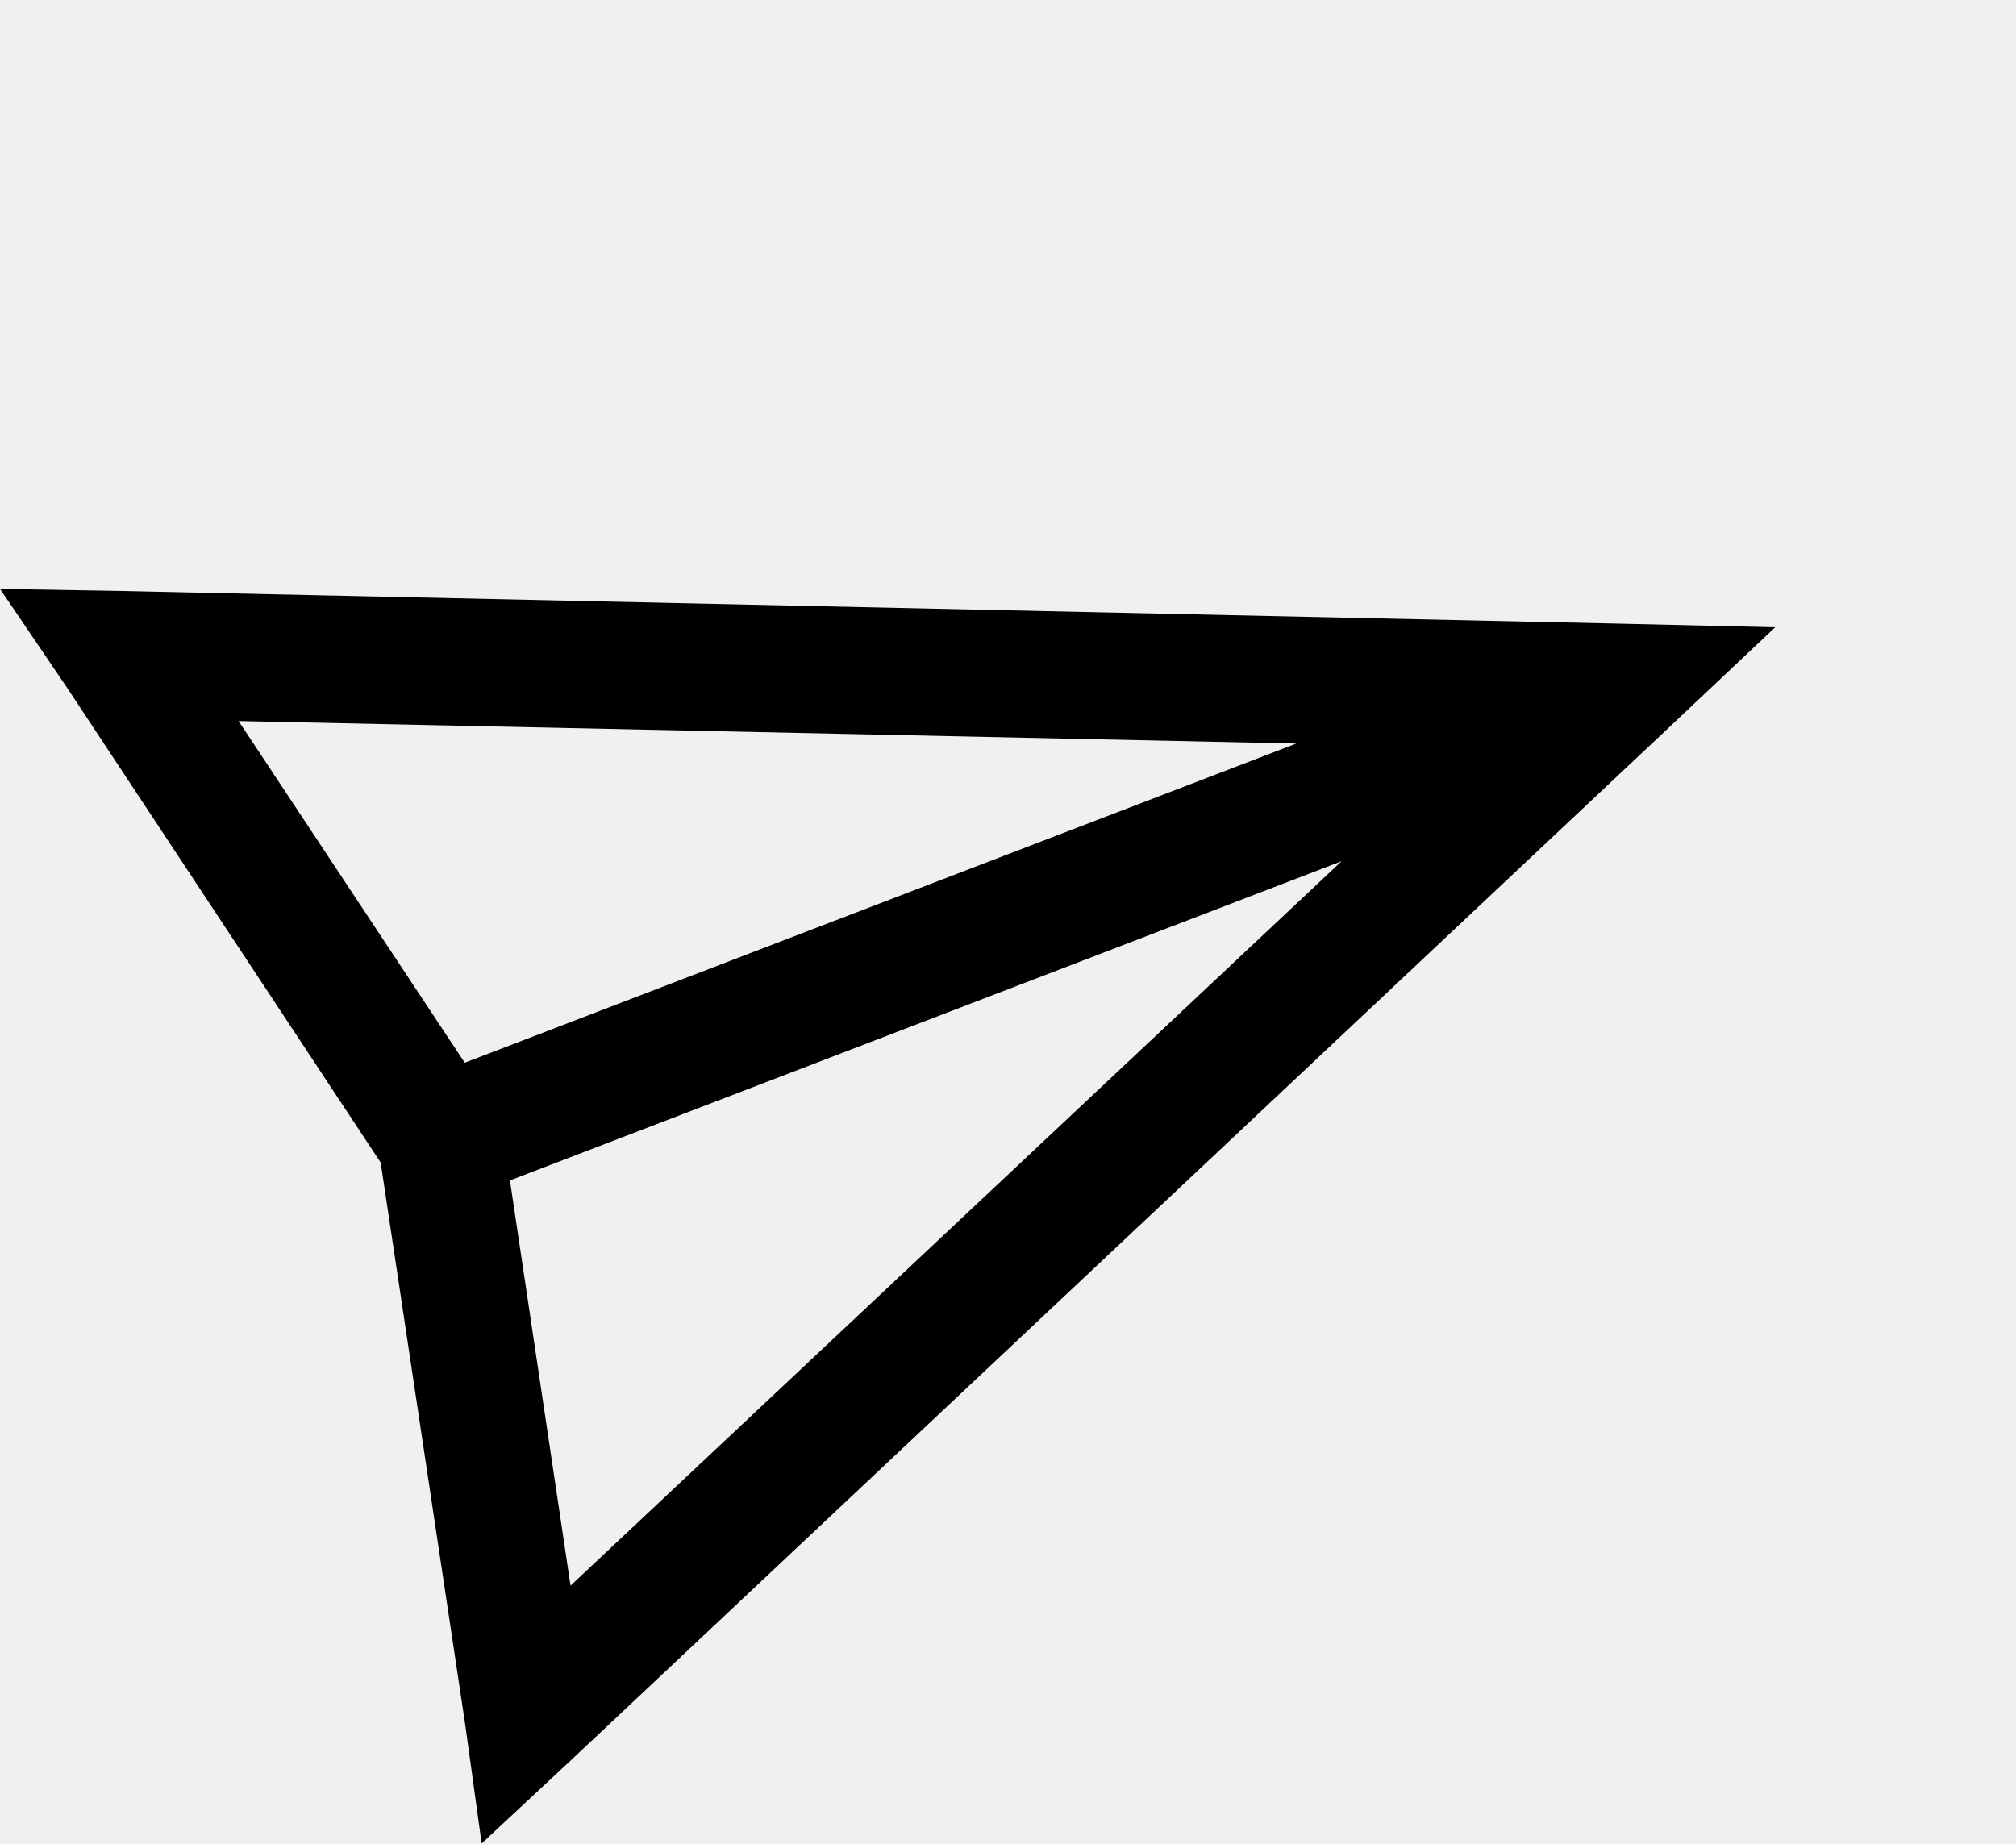
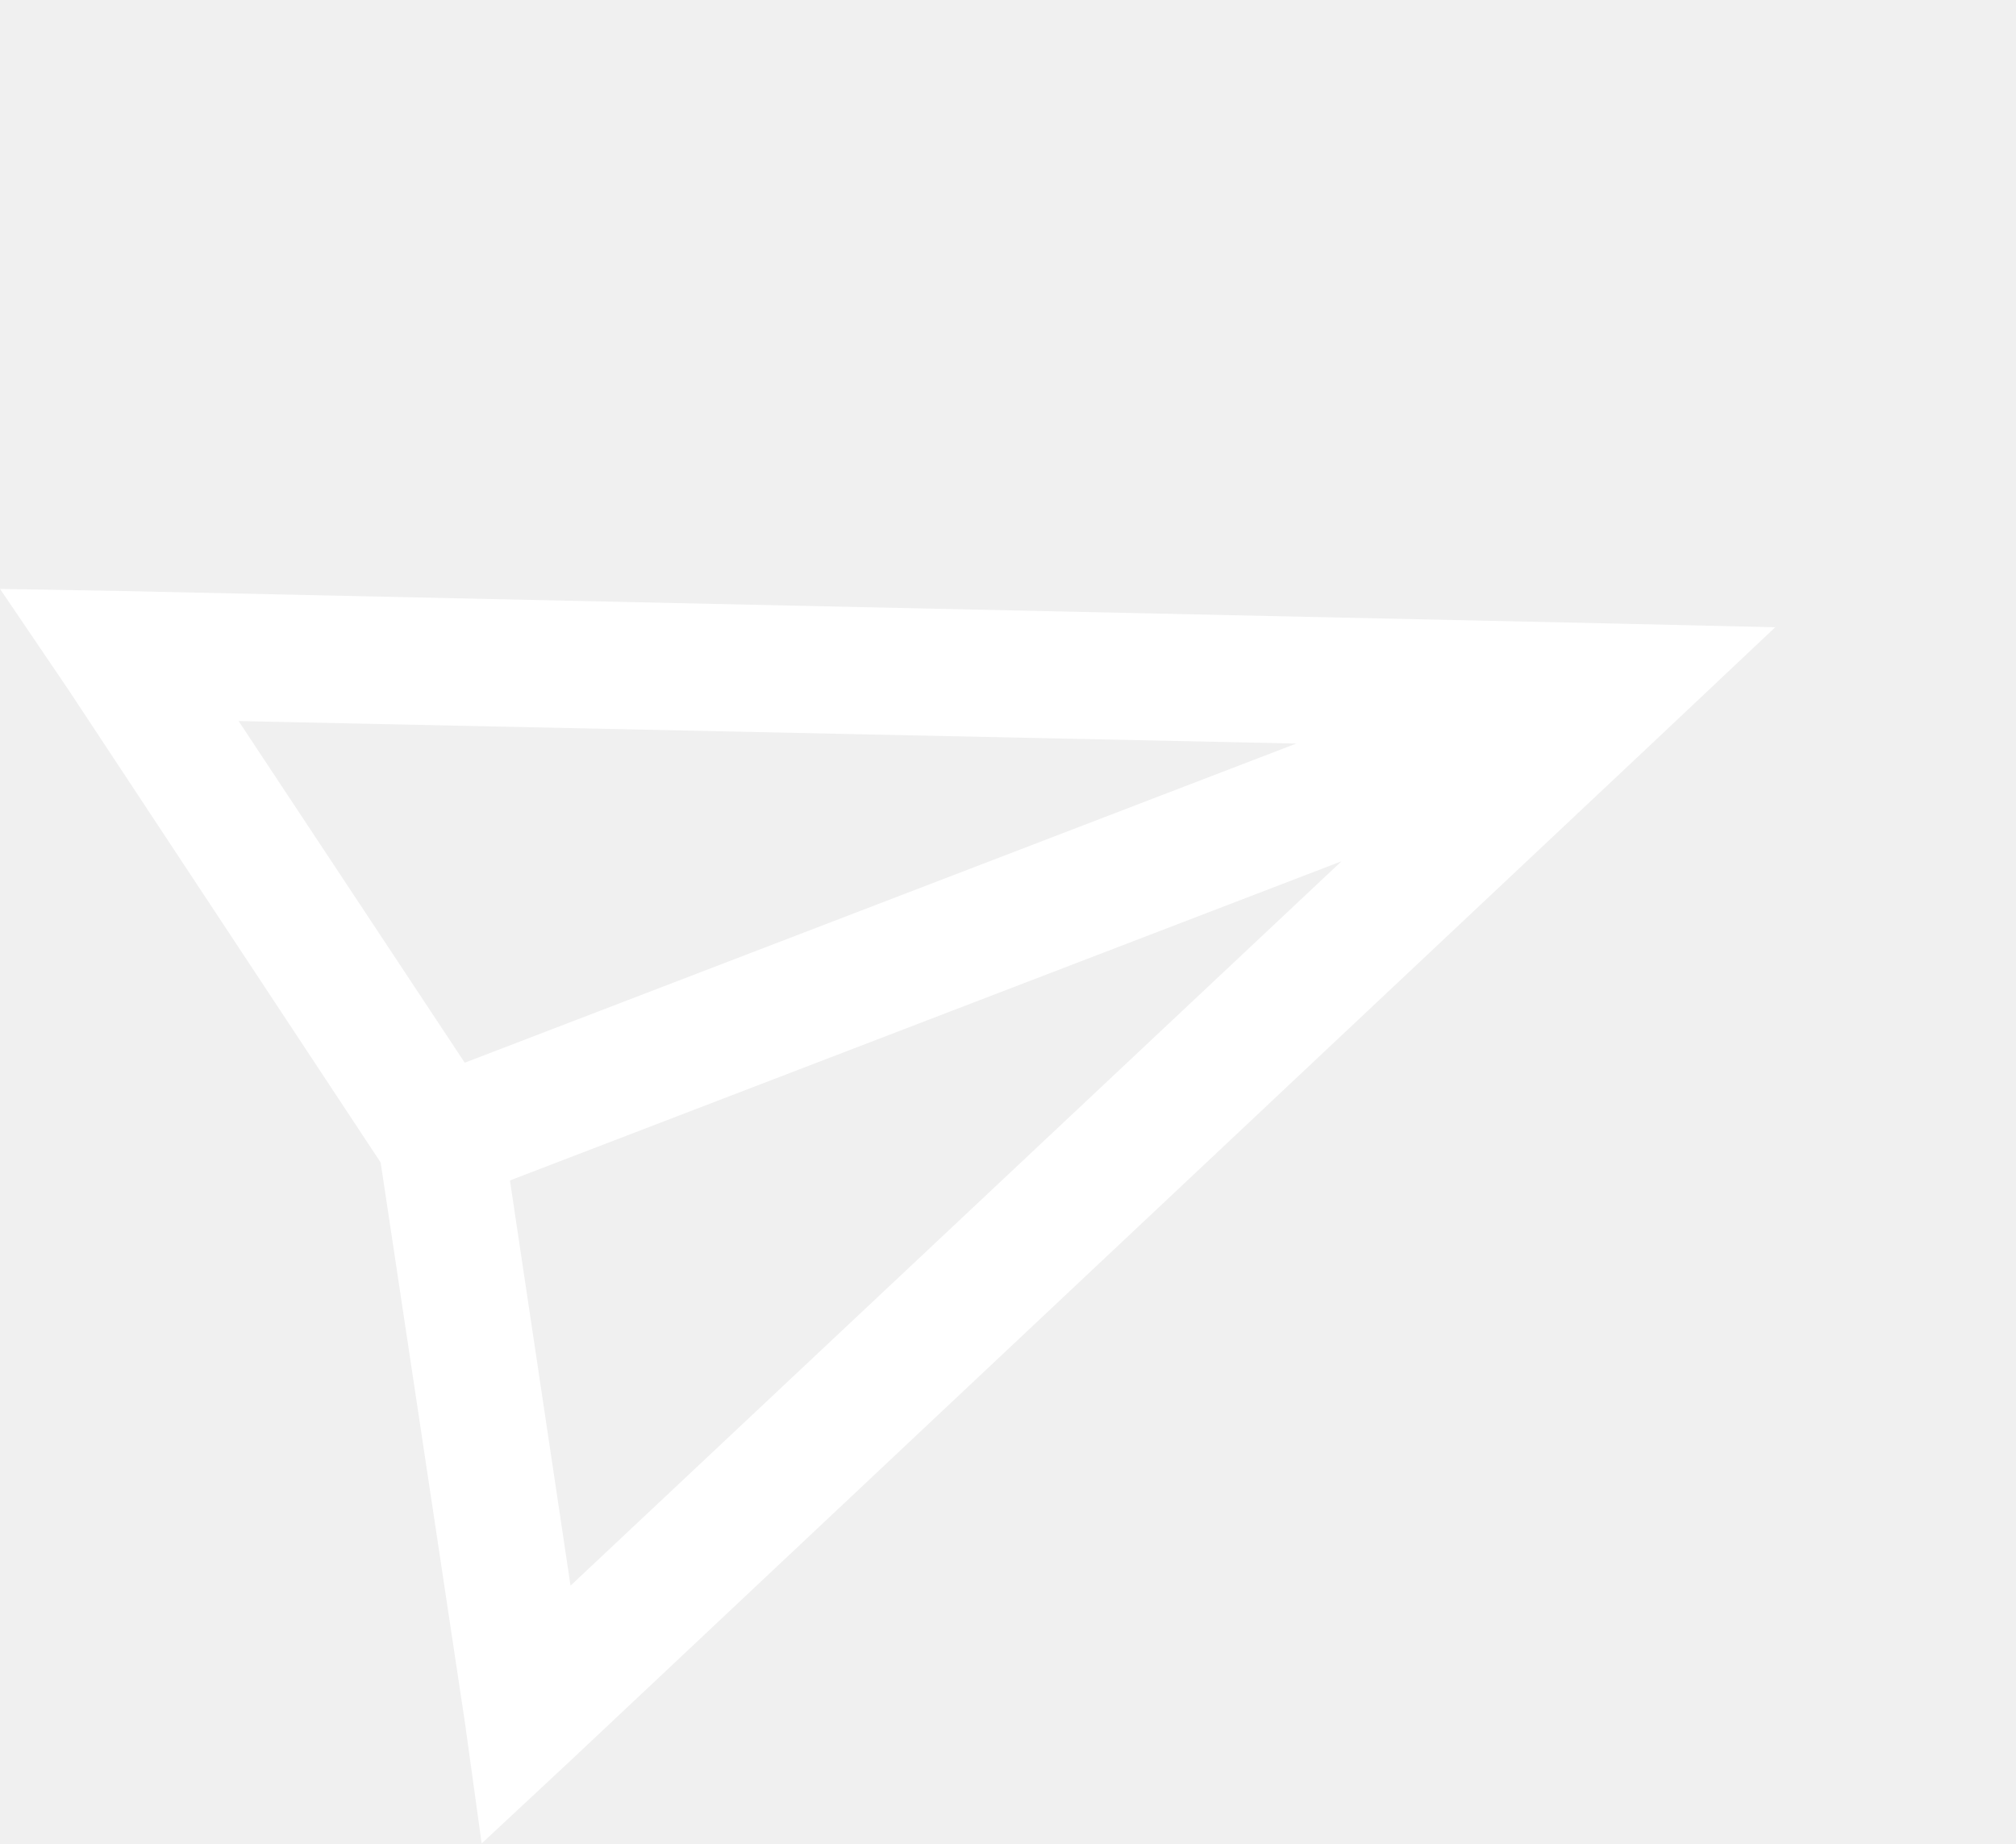
<svg xmlns="http://www.w3.org/2000/svg" width="31.969" height="29.237" viewBox="0 0 31.969 29.237" version="1.1" id="svg3">
  <defs id="defs7" />
-   <path id="paper-plane" d="M3.594,5.344l.438,1.875L5.969,16,4.031,24.781l-.437,1.875,1.781-.719,22-9L29.656,16l-2.281-.937-22-9ZM6.375,8.656,21.906,15H7.781ZM7.781,17H21.906L6.375,23.344Z" transform="translate(-5.27 5.639) rotate(-21)" fill="#fff" style="fill:#000000" />
+   <path id="paper-plane" d="M3.594,5.344l.438,1.875L5.969,16,4.031,24.781l-.437,1.875,1.781-.719,22-9L29.656,16l-2.281-.937-22-9ZM6.375,8.656,21.906,15H7.781ZM7.781,17H21.906L6.375,23.344Z" transform="translate(-5.27 5.639) rotate(-21)" fill="#fff" style="fill:#FFFFFF" />
</svg>
